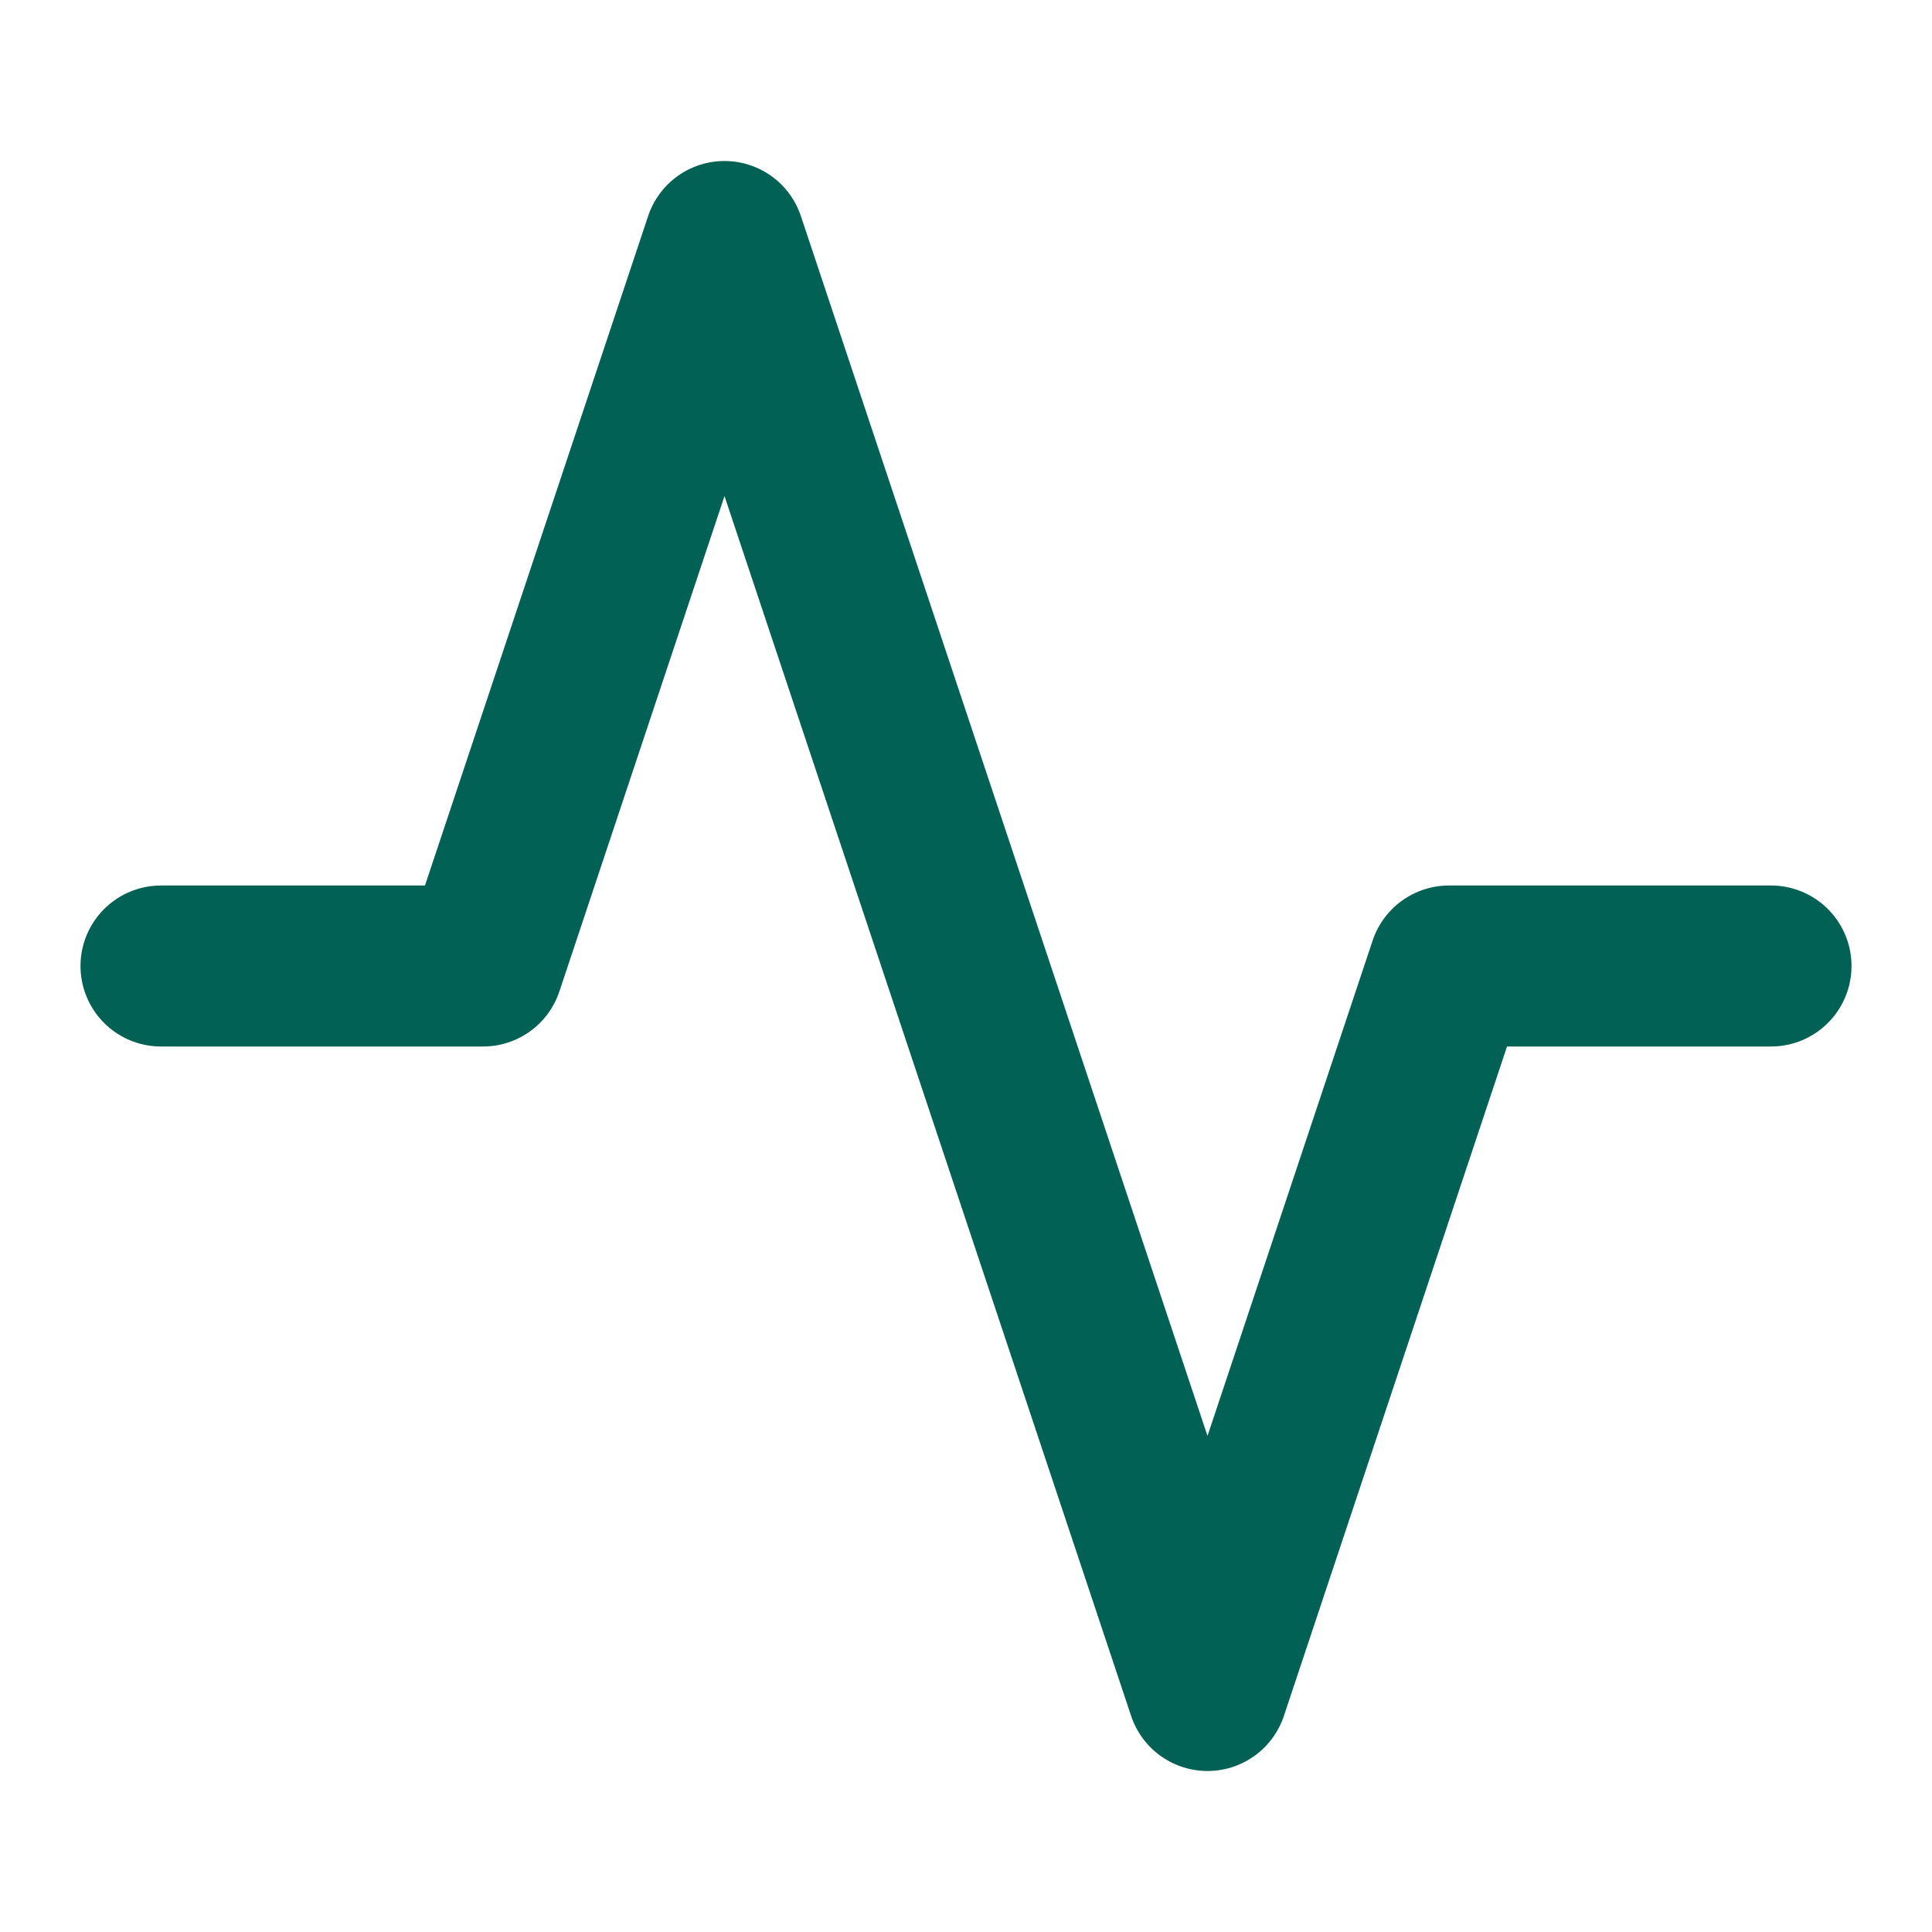
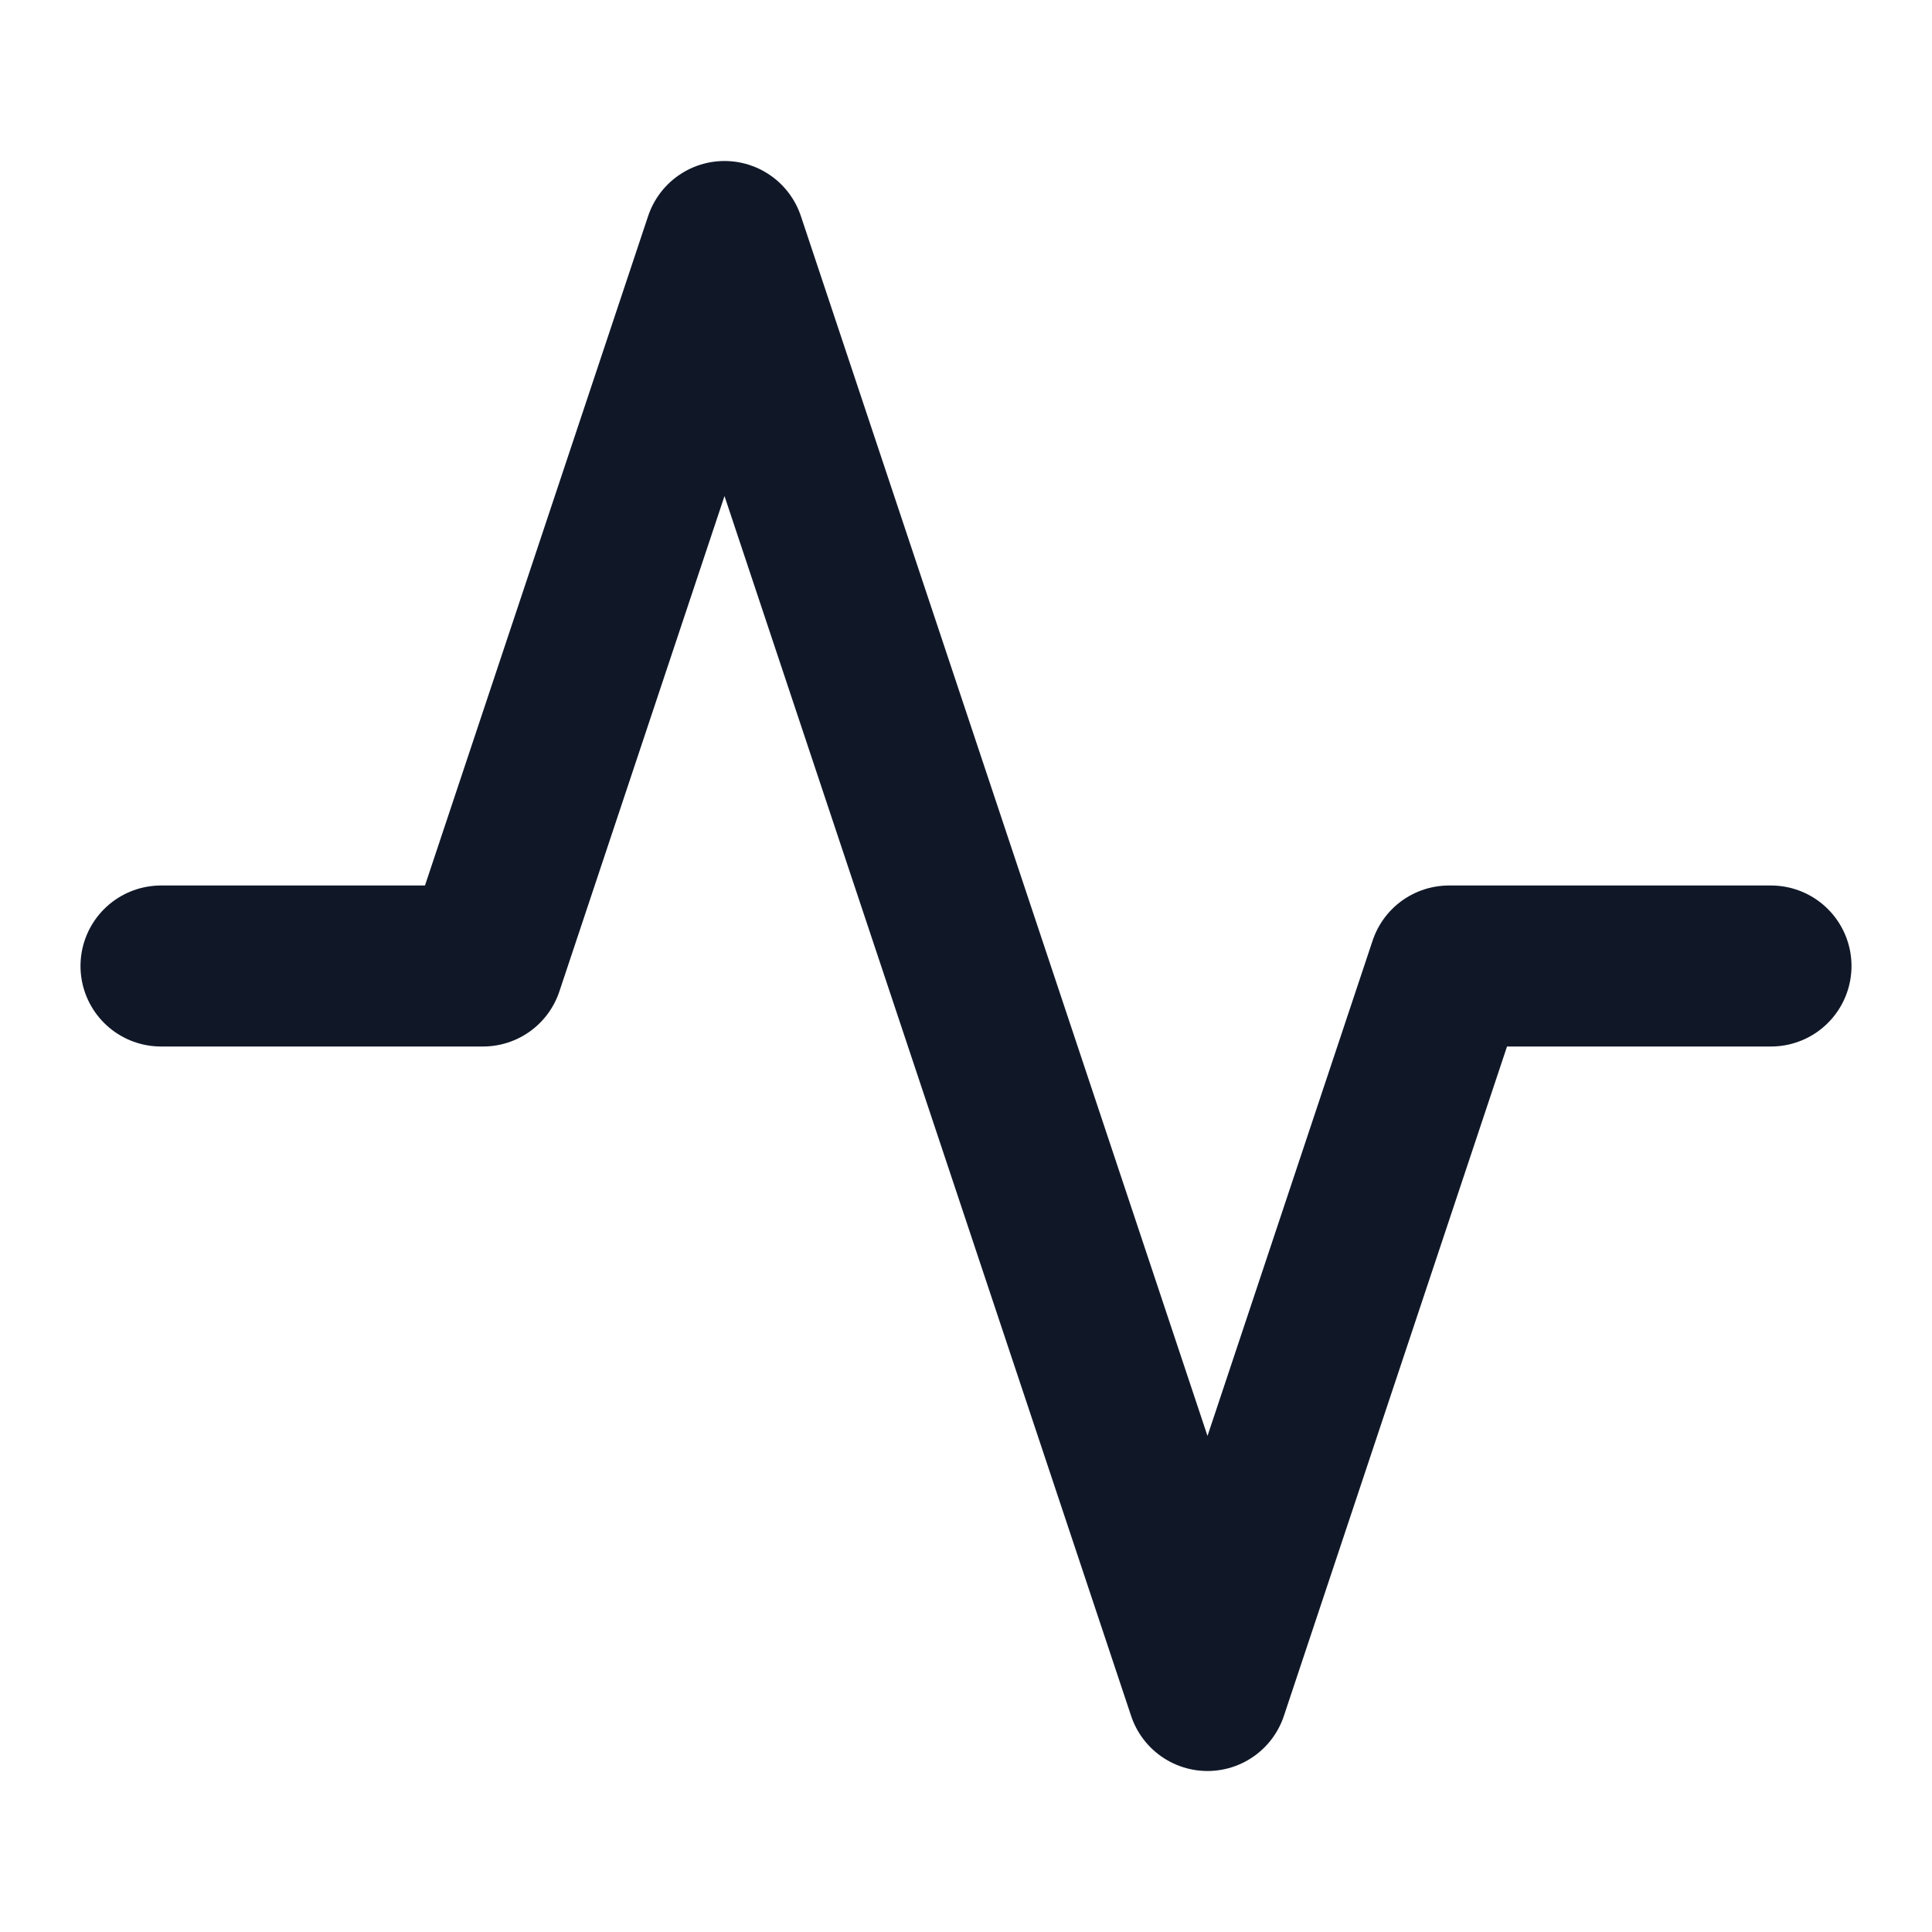
<svg xmlns="http://www.w3.org/2000/svg" width="24" height="24" viewBox="0 0 24 24" fill="none">
-   <path d="M22 12H18L15 21L9 3L6 12H2" stroke="#006154" stroke-width="2" stroke-linecap="round" stroke-linejoin="round" />
+   <path d="M22 12H18L15 21L9 3L6 12H2" stroke="#101828" stroke-width="2" stroke-linecap="round" stroke-linejoin="round" />
</svg>
